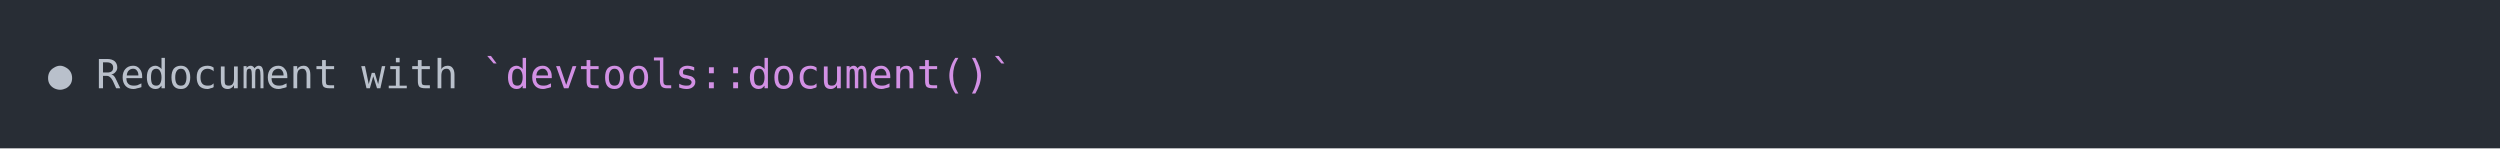
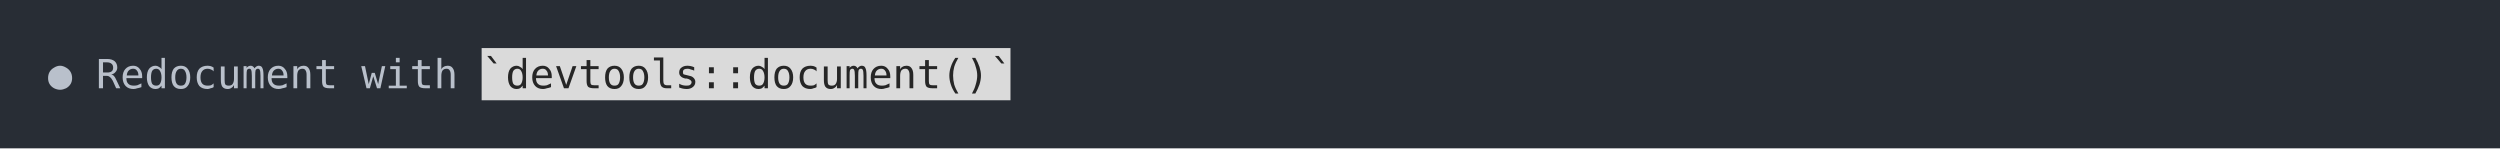
<svg xmlns="http://www.w3.org/2000/svg" xmlns:xlink="http://www.w3.org/1999/xlink" width="1040" height="61.71">
  <rect width="1040" height="61.71" rx="0" ry="0" class="a" />
  <svg height="21.71" viewBox="0 0 100 2.171" width="1000" x="20" y="20">
-     <style>.a{fill:rgb(40,45,53)}.b{font-family:'Fira Code',Monaco,Consolas,Menlo,'Bitstream Vera Sans Mono','Powerline Symbols',monospace}.c{fill:transparent}.d{fill:rgb(185,192,203);white-space:pre}.e{fill:rgb(210,144,228);white-space:pre}</style>
+     <style>.a{fill:rgb(40,45,53)}.b{font-family:'Fira Code',Monaco,Consolas,Menlo,'Bitstream Vera Sans Mono','Powerline Symbols',monospace}.c{fill:transparent}.d{fill:rgb(185,192,203);white-space:pre}.e{fill:rgb(218,218,218)}.f{fill:rgb(38,38,38);white-space:pre}</style>
    <g font-family="'Fira Code',Monaco,Consolas,Menlo,'Bitstream Vera Sans Mono','Powerline Symbols',monospace" font-size="1.67" class="b">
      <defs>
        <symbol id="a">
          <rect height="2" width="100" x="0" y="0" class="c" />
        </symbol>
      </defs>
      <rect height="2.171" width="100" class="a" />
      <svg x="0" y="0" width="100">
        <svg x="0">
          <use xlink:href="#a" />
          <text x="0" y="1.67" class="d">●</text>
          <text x="2.004" y="1.67" class="d">Redocument</text>
          <text x="13.026" y="1.67" class="d">with</text>
-           <text x="18.036" y="1.67" class="e">`devtools::document()`</text>
+           <rect height="2.171" width="22" x="18.036" y="0" class="e" />
+           <text x="18.036" y="1.67" class="f">`devtools::document()`</text>
        </svg>
      </svg>
    </g>
  </svg>
</svg>
